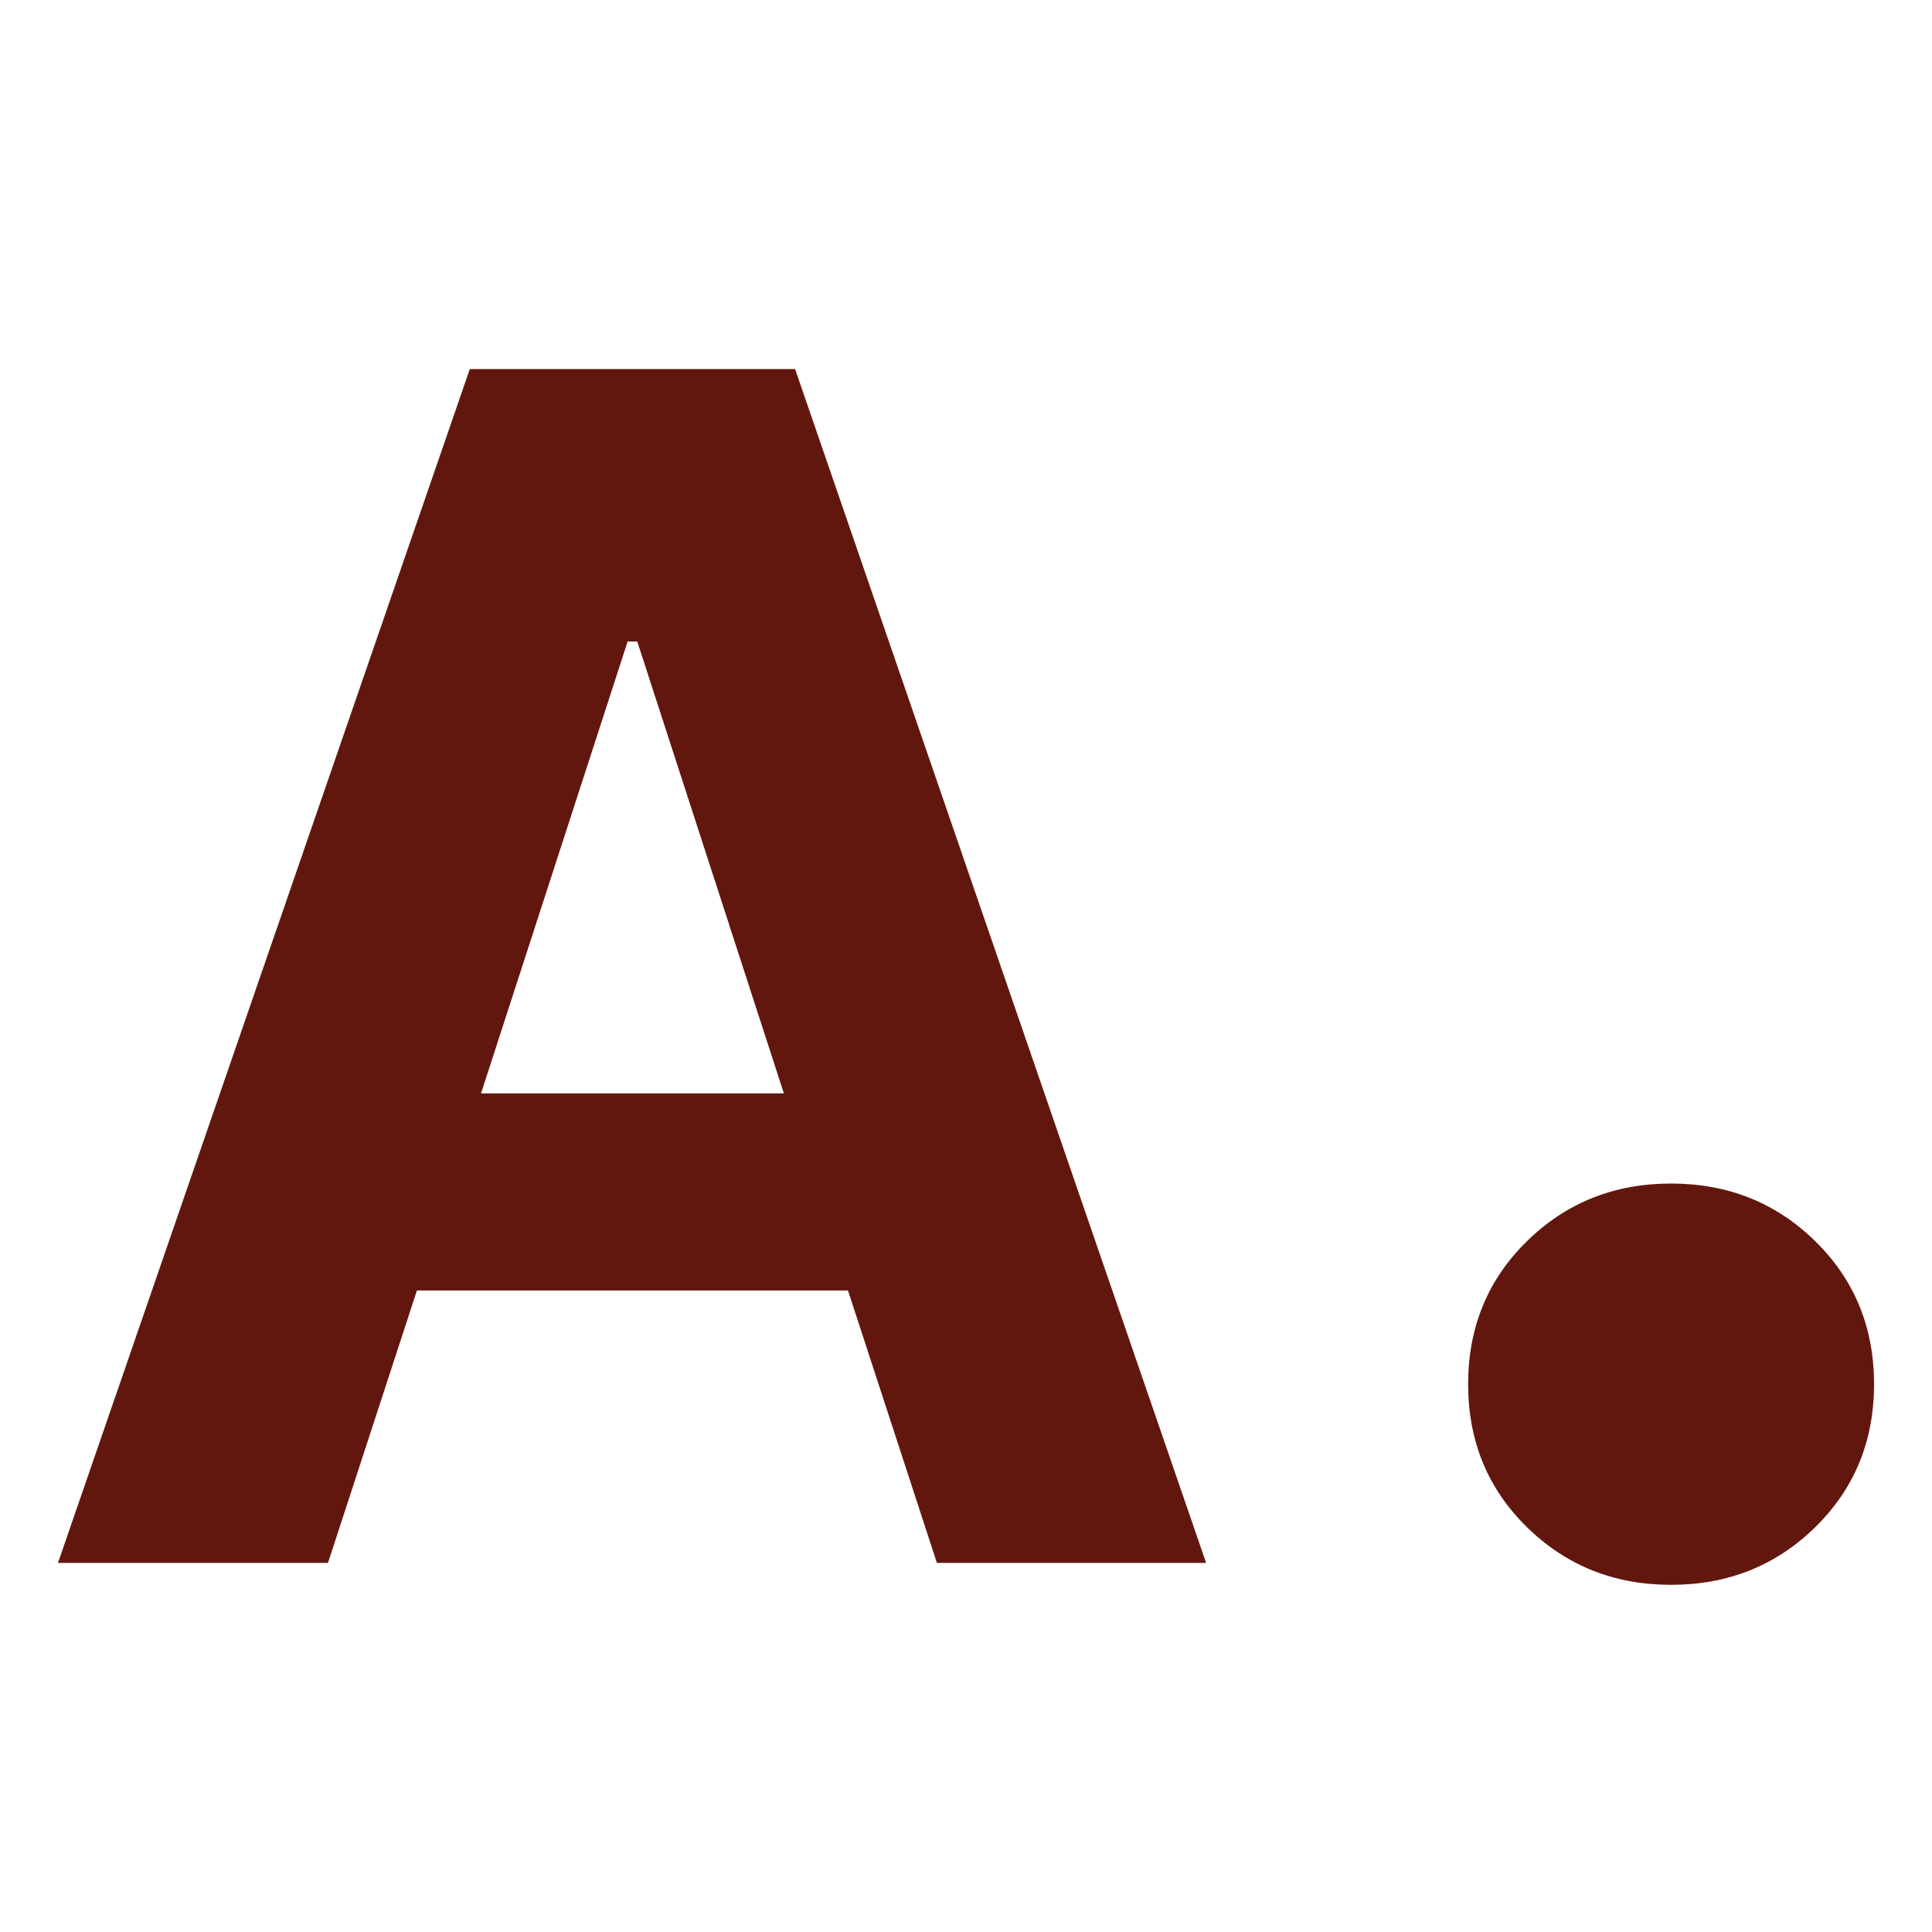
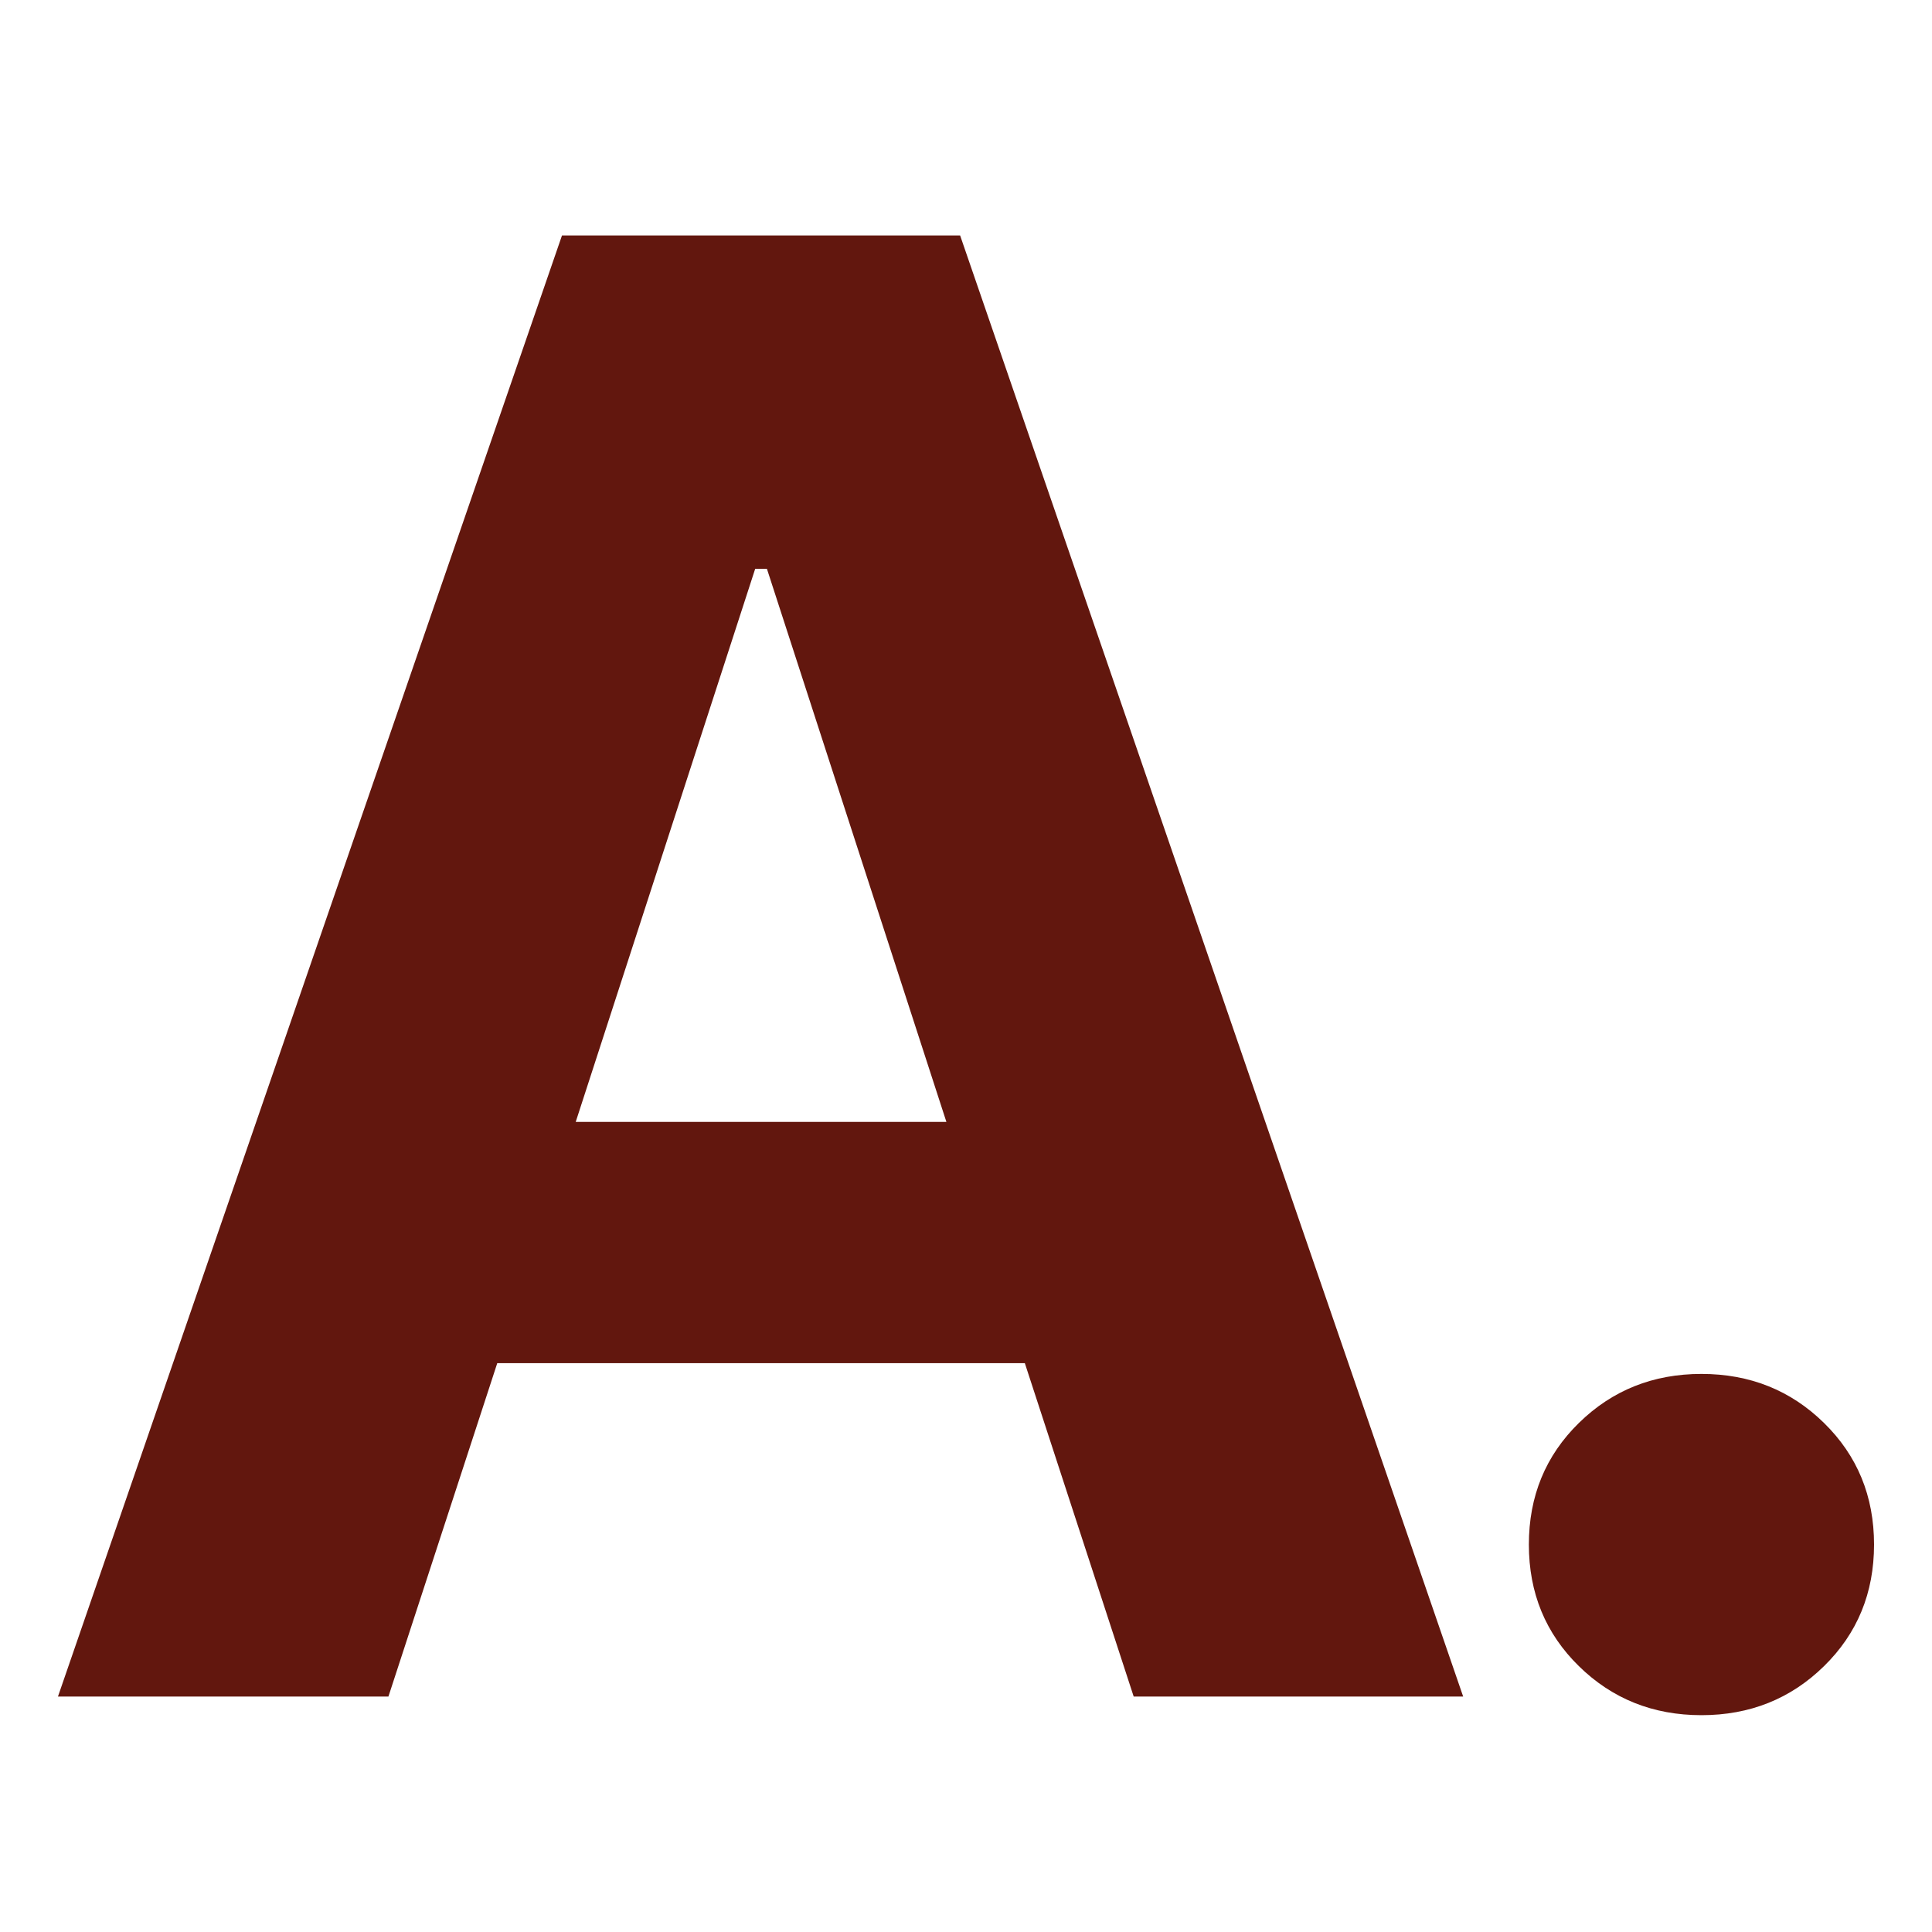
<svg xmlns="http://www.w3.org/2000/svg" viewBox="0 0 1024 1024">
-   <path fill="#62170E" d="M173.83 828.38H30.72L249 195.62H421.42L639.27 828.38H496.58L449.45 683.99H220.97ZM415.47 579.52 337.76 340.01H332.66L254.95 579.52ZM885.71 839.99Q840.48 839.99 809.31 809.43Q778.14 778.87 778.14 733.65Q778.14 688.42 809.31 657.86Q840.48 627.3 885.71 627.3Q930.94 627.3 962.11 657.86Q993.28 688.42 993.28 733.65Q993.28 778.87 962.11 809.43Q930.94 839.99 885.71 839.99Z" />
+   <path fill="#62170E" d="M205.87 899.21H30.72L297.87 124.79H508.88L775.51 899.21H600.88L543.18 722.5H263.56ZM501.61 594.64 406.49 301.5H400.26L305.14 594.64ZM901.81 909.08Q863.34 909.08 836.84 883.09Q810.33 857.11 810.33 818.65Q810.33 780.19 836.84 754.2Q863.34 728.21 901.81 728.21Q940.27 728.21 966.77 754.2Q993.28 780.19 993.28 818.65Q993.28 857.11 966.77 883.09Q940.27 909.08 901.81 909.08Z" />
</svg>
